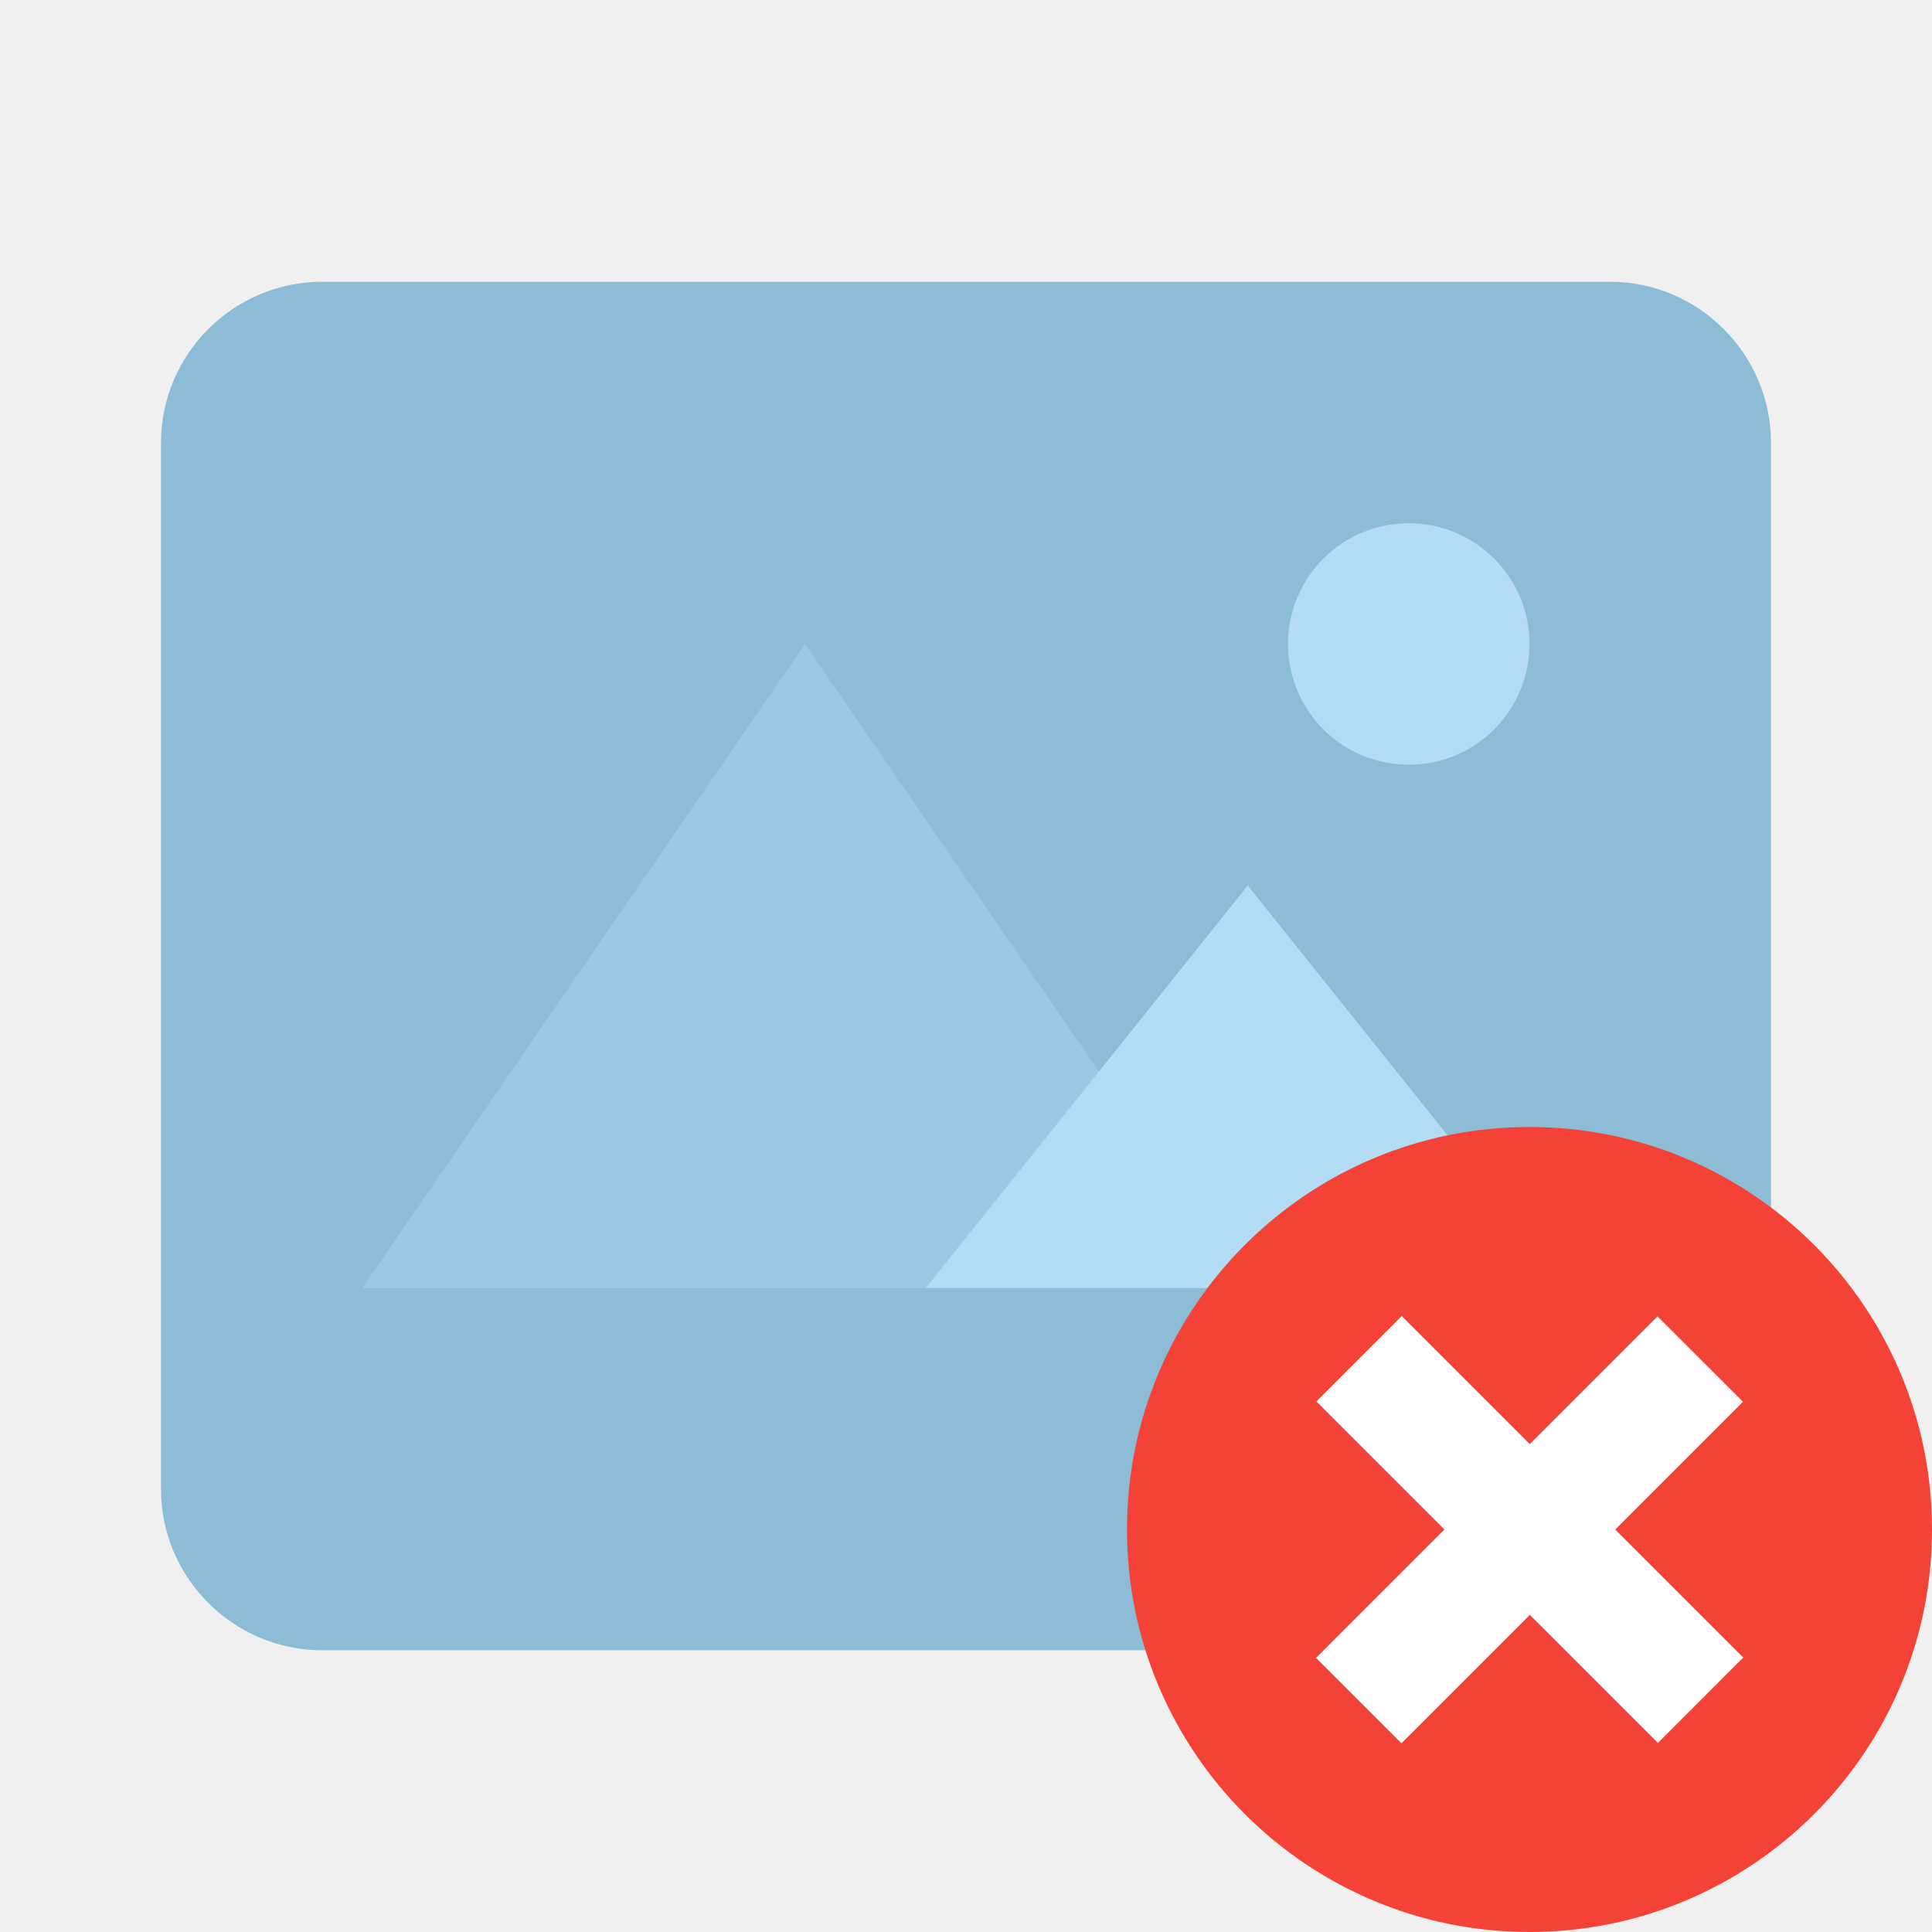
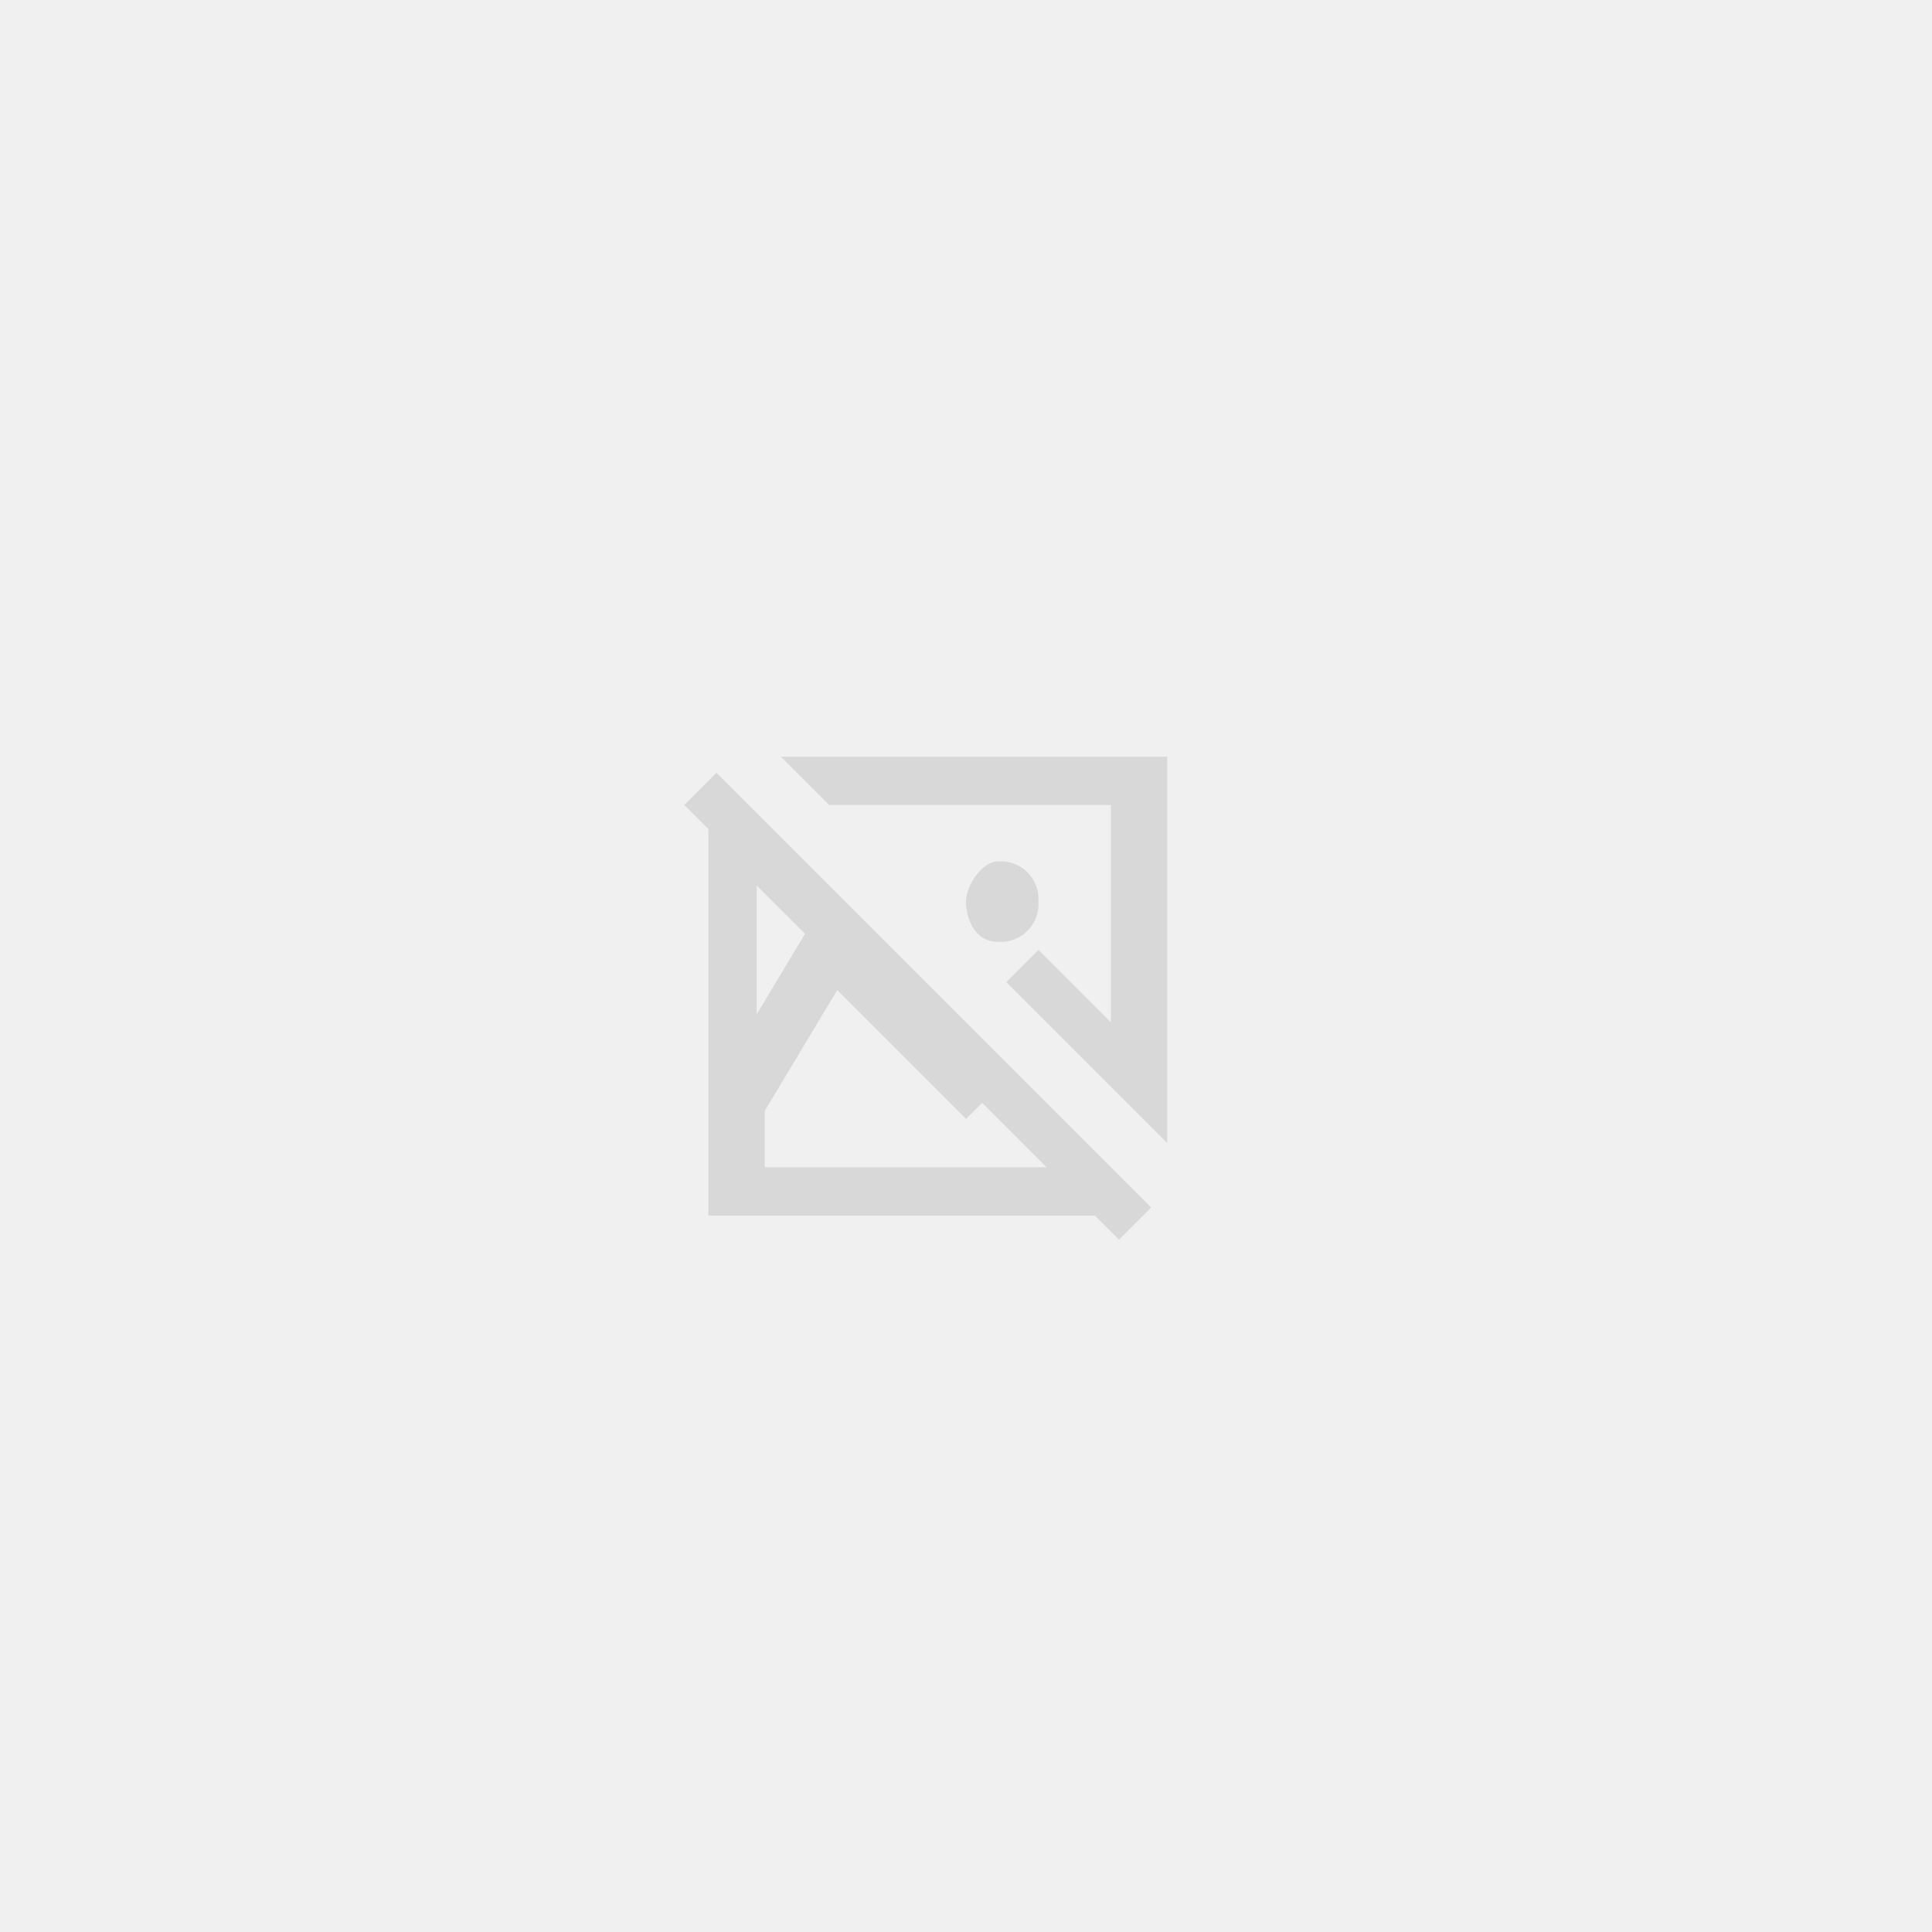
- <svg xmlns="http://www.w3.org/2000/svg" width="24" height="24" viewBox="0 0 48 48">
-   <rect width="48" height="48" fill="none" />
-   <path fill="#8cbcd6" d="M40 41H8c-2.2 0-4-1.8-4-4V11c0-2.2 1.8-4 4-4h32c2.2 0 4 1.8 4 4v26c0 2.2-1.8 4-4 4" />
-   <circle cx="35" cy="16" r="3" fill="#b3ddf5" />
-   <path fill="#9ac9e3" d="M20 16L9 32h22z" />
-   <path fill="#b3ddf5" d="m31 22l-8 10h16z" />
-   <circle cx="38" cy="38" r="10" fill="#f44336" />
-   <g fill="#fff">
-     <path d="m43.31 41.181l-2.12 2.122l-8.485-8.484l2.121-2.122z" />
-     <path d="m34.819 43.31l-2.122-2.12l8.484-8.485l2.122 2.121z" />
-   </g>
+ <svg xmlns="http://www.w3.org/2000/svg" viewBox="0 0 24 24">
+   <path d="M8.9 9.6l5.4 5.4-.4.4-.3-.3H8.8v-4.8l-.3-.3.4-.4zm3.1 4.3l-1.6-1.6-.9 1.5v.7H13l-.8-.8-.2.2zm2.5-4.5v4.8l-2-2 .4-.4.9.9V10h-3.5l-.6-.6h4.8zM9.4 11v1.6l.6-1-.6-.6zm3-.3a.47.47 0 0 1 .5.5.47.47 0 0 1-.5.5c-.3 0-.4-.3-.4-.5s.2-.5.4-.5" fill-rule="evenodd" fill="#d8d8d8" />
</svg>
